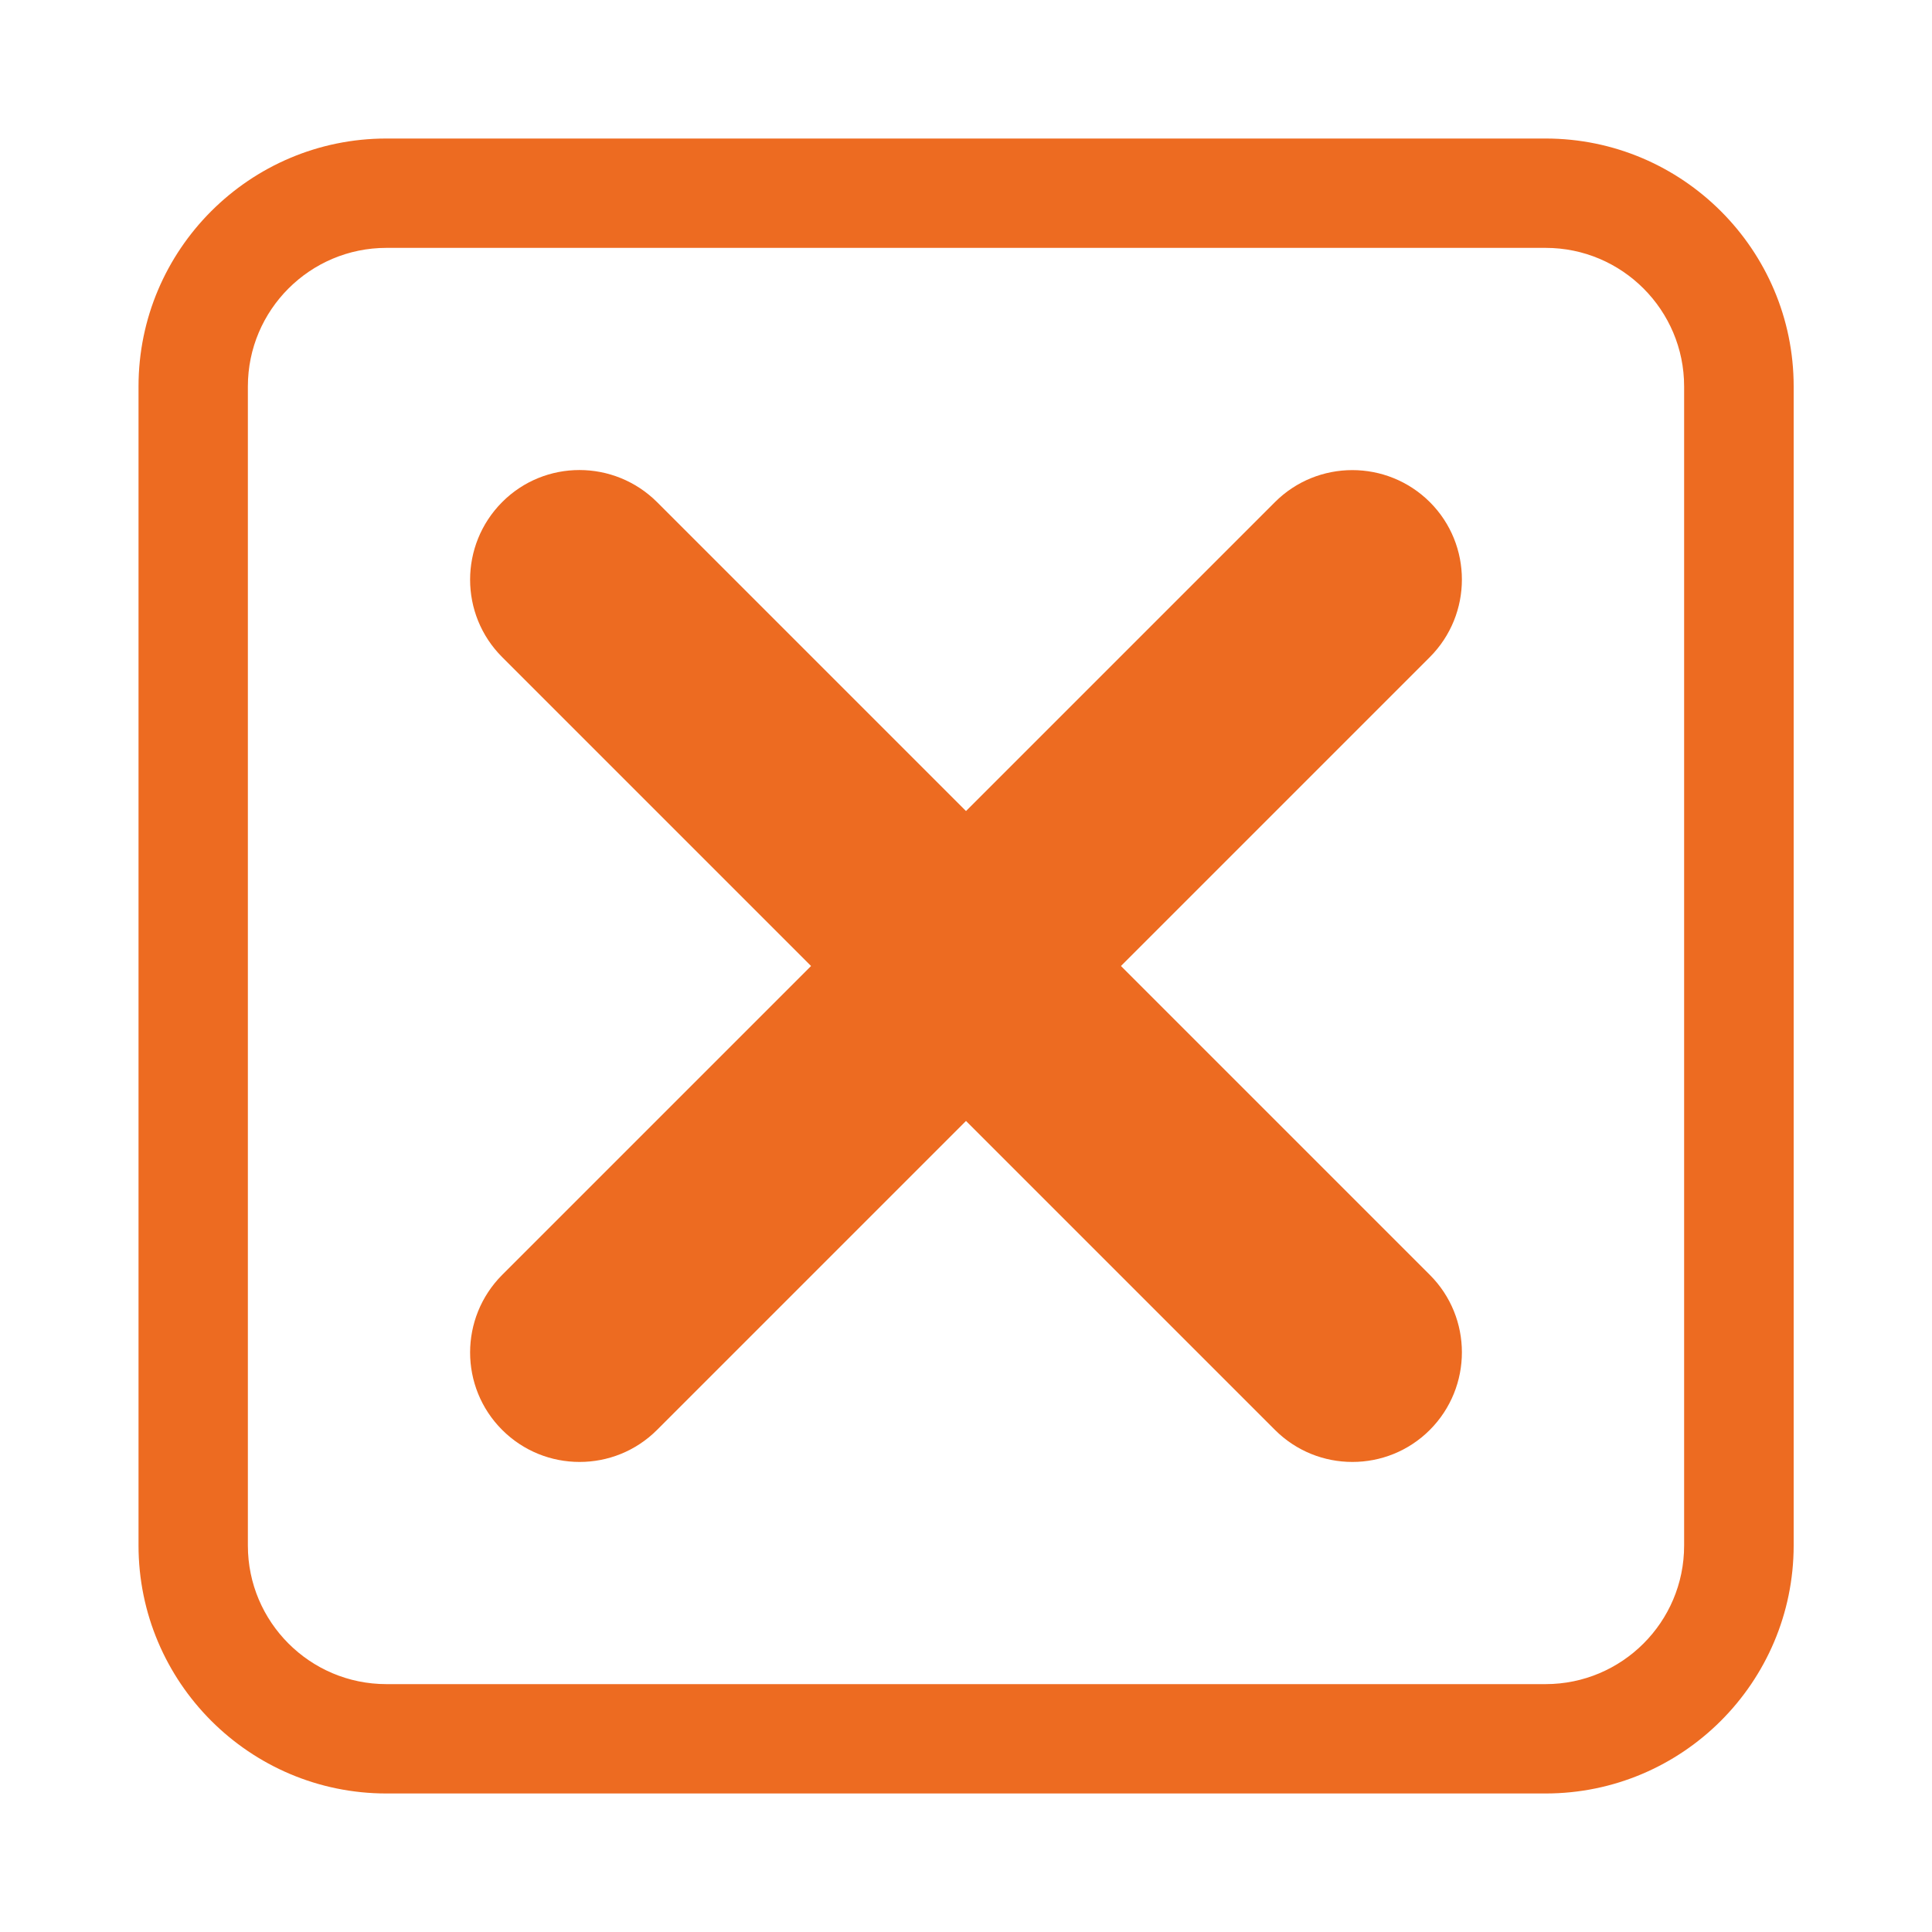
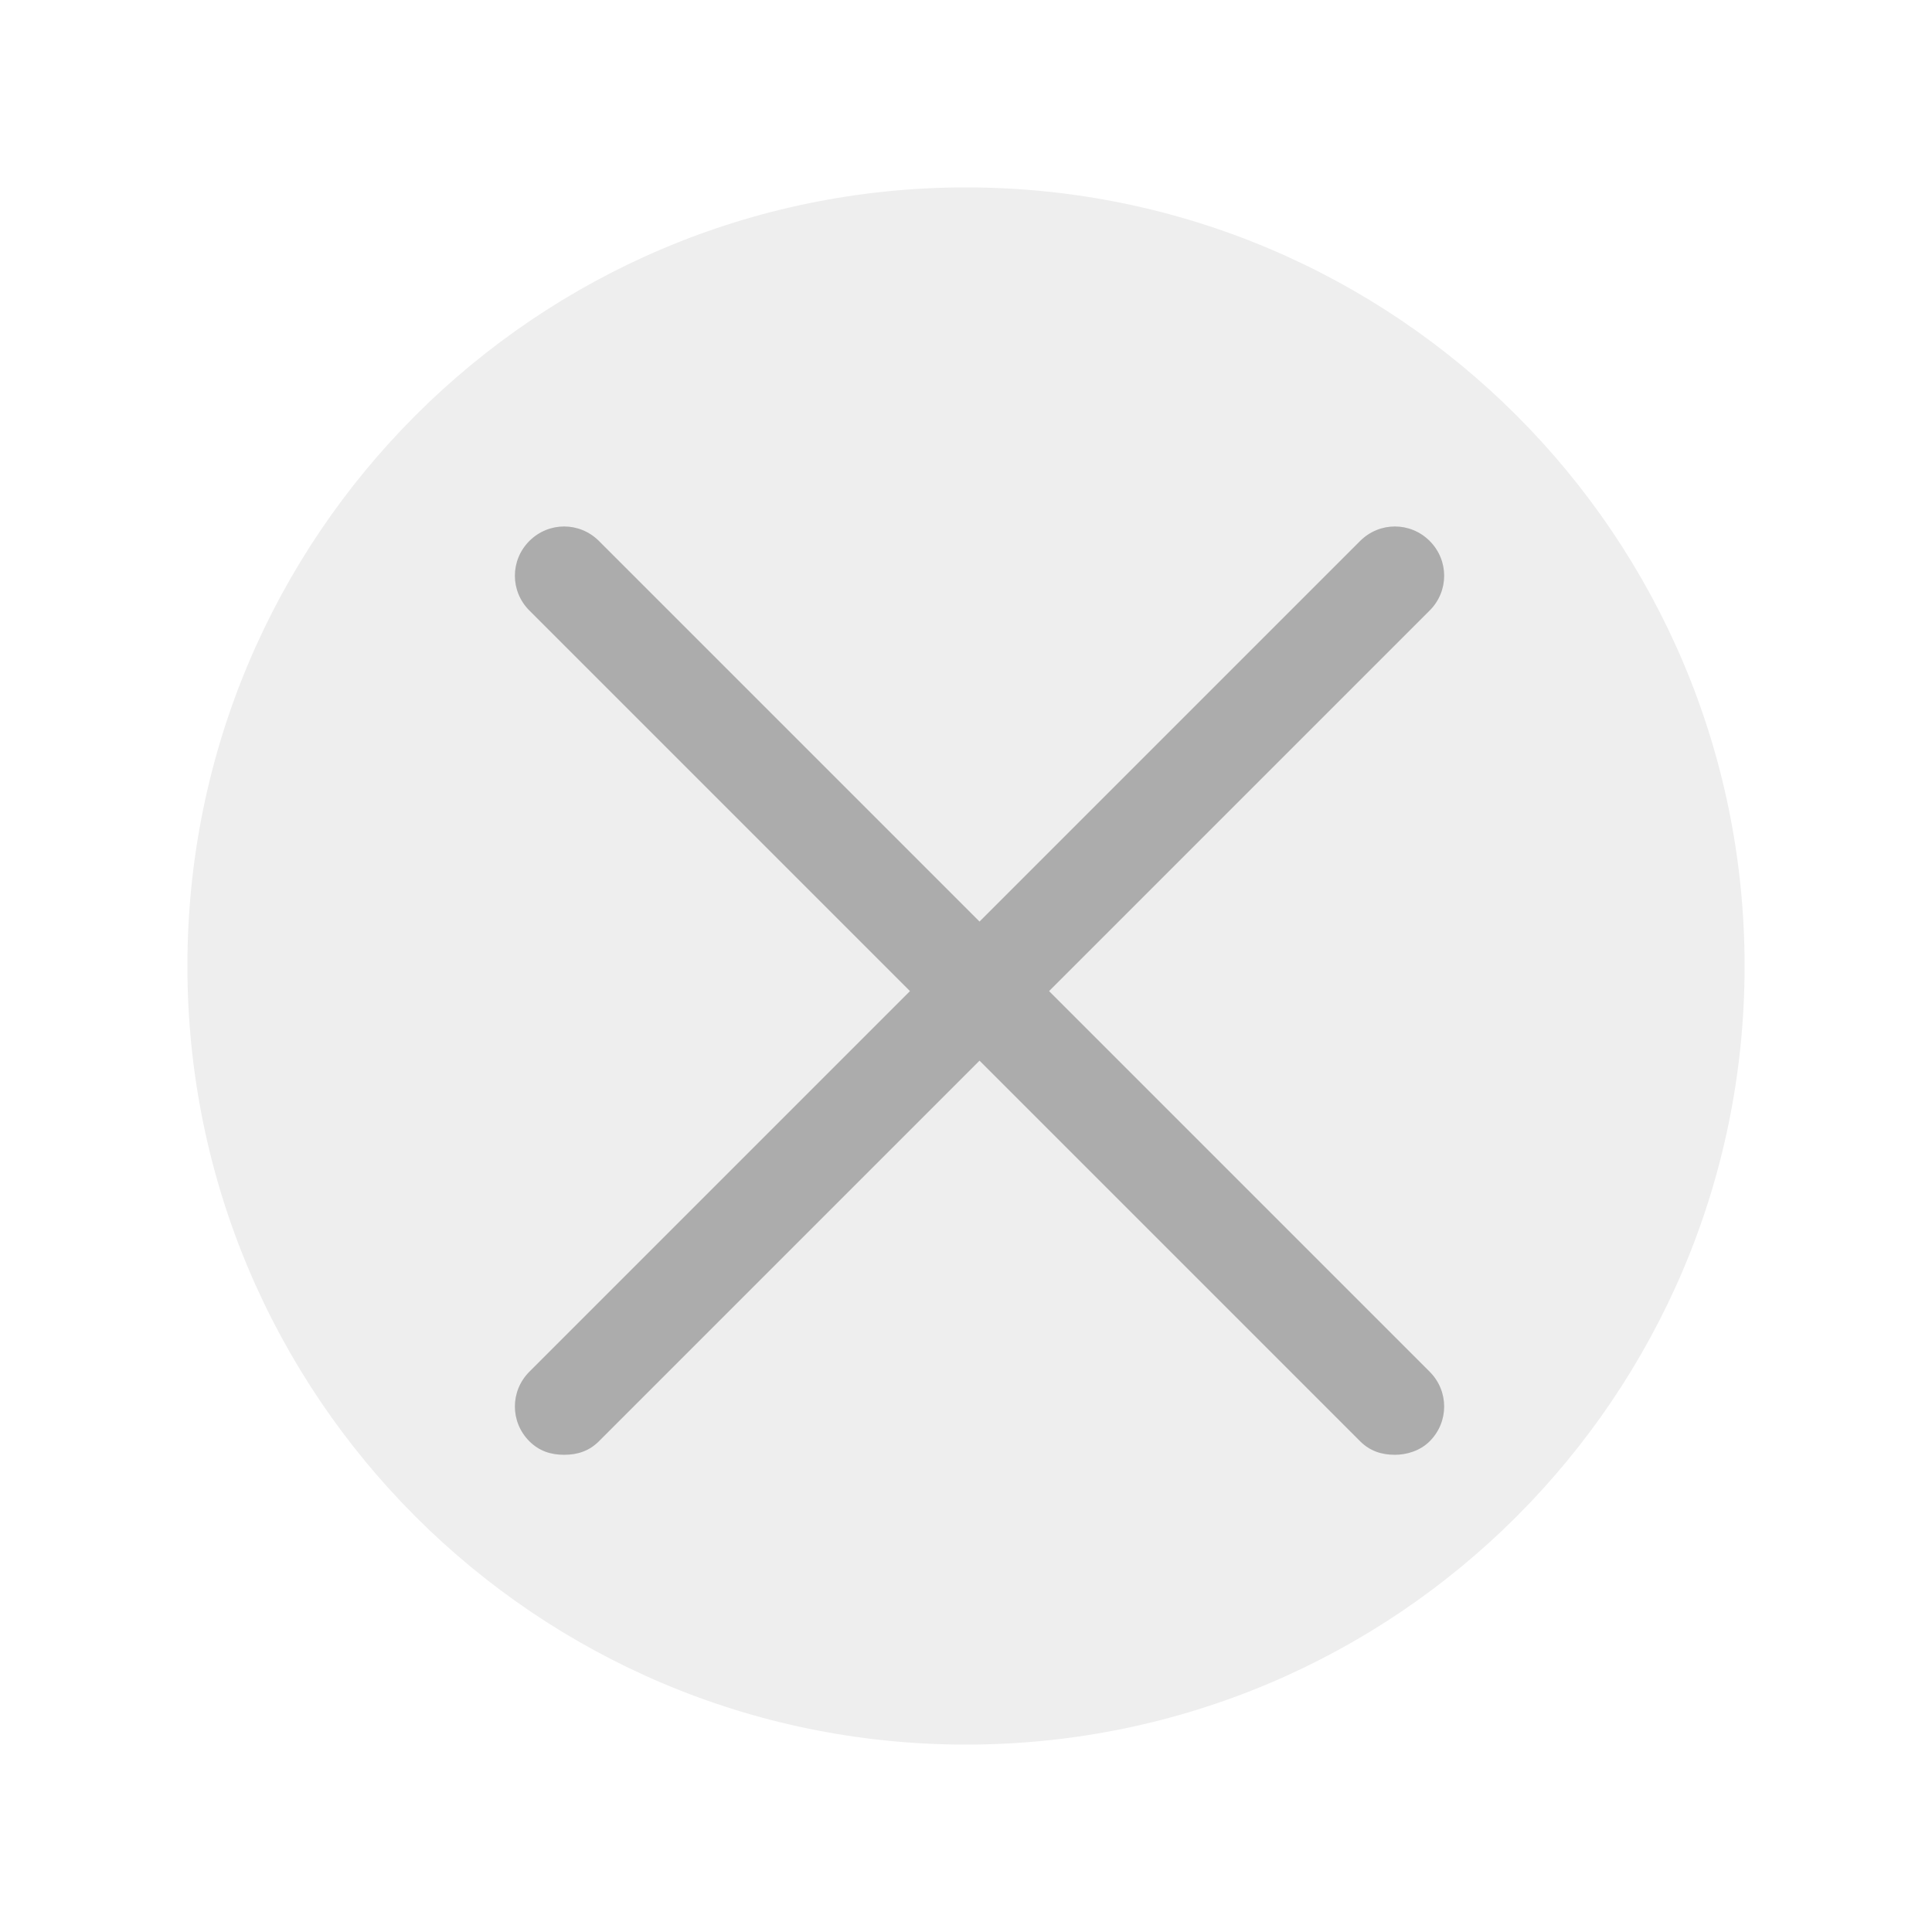
- <svg xmlns="http://www.w3.org/2000/svg" version="1.0" id="close_window" x="0px" y="0px" viewBox="0 0 100 100" enable-background="new 0 0 100 100" xml:space="preserve">
+ <svg xmlns="http://www.w3.org/2000/svg" version="1.1" baseProfile="basic" id="close_window" x="0px" y="0px" viewBox="0 0 100 100" xml:space="preserve">
  <g>
-     <path fill="#ED6B21" d="M80,92.83H20c-7.08,0-12.83-5.76-12.83-12.84V20c0-7.08,5.76-12.83,12.83-12.83h60   c7.08,0,12.84,5.76,12.84,12.83v60C92.83,87.08,87.08,92.83,80,92.83z M20,12.83c-3.95,0-7.17,3.21-7.17,7.17v60   c0,3.95,3.21,7.17,7.17,7.17h60c3.95,0,7.17-3.21,7.17-7.17V20c0-3.95-3.21-7.17-7.17-7.17H20z" />
-   </g>
-   <g>
-     <path fill="#ED6B21" d="M70,75.67c-1.45,0-2.9-0.55-4.01-1.66l-40-40c-2.21-2.21-2.21-5.8,0-8.02s5.8-2.21,8.02,0l40,40   c2.21,2.21,2.21,5.8,0,8.02C72.9,75.12,71.45,75.67,70,75.67z" />
-   </g>
-   <g>
-     <path fill="#ED6B21" d="M30,75.67c-1.45,0-2.9-0.55-4.01-1.66c-2.21-2.21-2.21-5.8,0-8.02l40-40c2.21-2.21,5.8-2.21,8.02,0   c2.21,2.21,2.21,5.8,0,8.02l-40,40C32.9,75.12,31.45,75.67,30,75.67z" />
+     <g>
+       <circle fill="#EEEEEE" cx="50" cy="50" r="40.3" />
+     </g>
+     <path fill="#ACACAC" d="M54.3,51.3L74,31.6c1-1,1-2.6,0-3.6s-2.6-1-3.6,0L50.7,47.7L31,28c-1-1-2.6-1-3.6,0s-1,2.6,0,3.6l19.7,19.7   L27.4,71c-1,1-1,2.6,0,3.6c0.5,0.5,1.1,0.7,1.8,0.7s1.3-0.2,1.8-0.7l19.7-19.7l19.7,19.7c0.5,0.5,1.1,0.7,1.8,0.7   c0.6,0,1.3-0.2,1.8-0.7c1-1,1-2.6,0-3.6L54.3,51.3z" />
  </g>
</svg>
